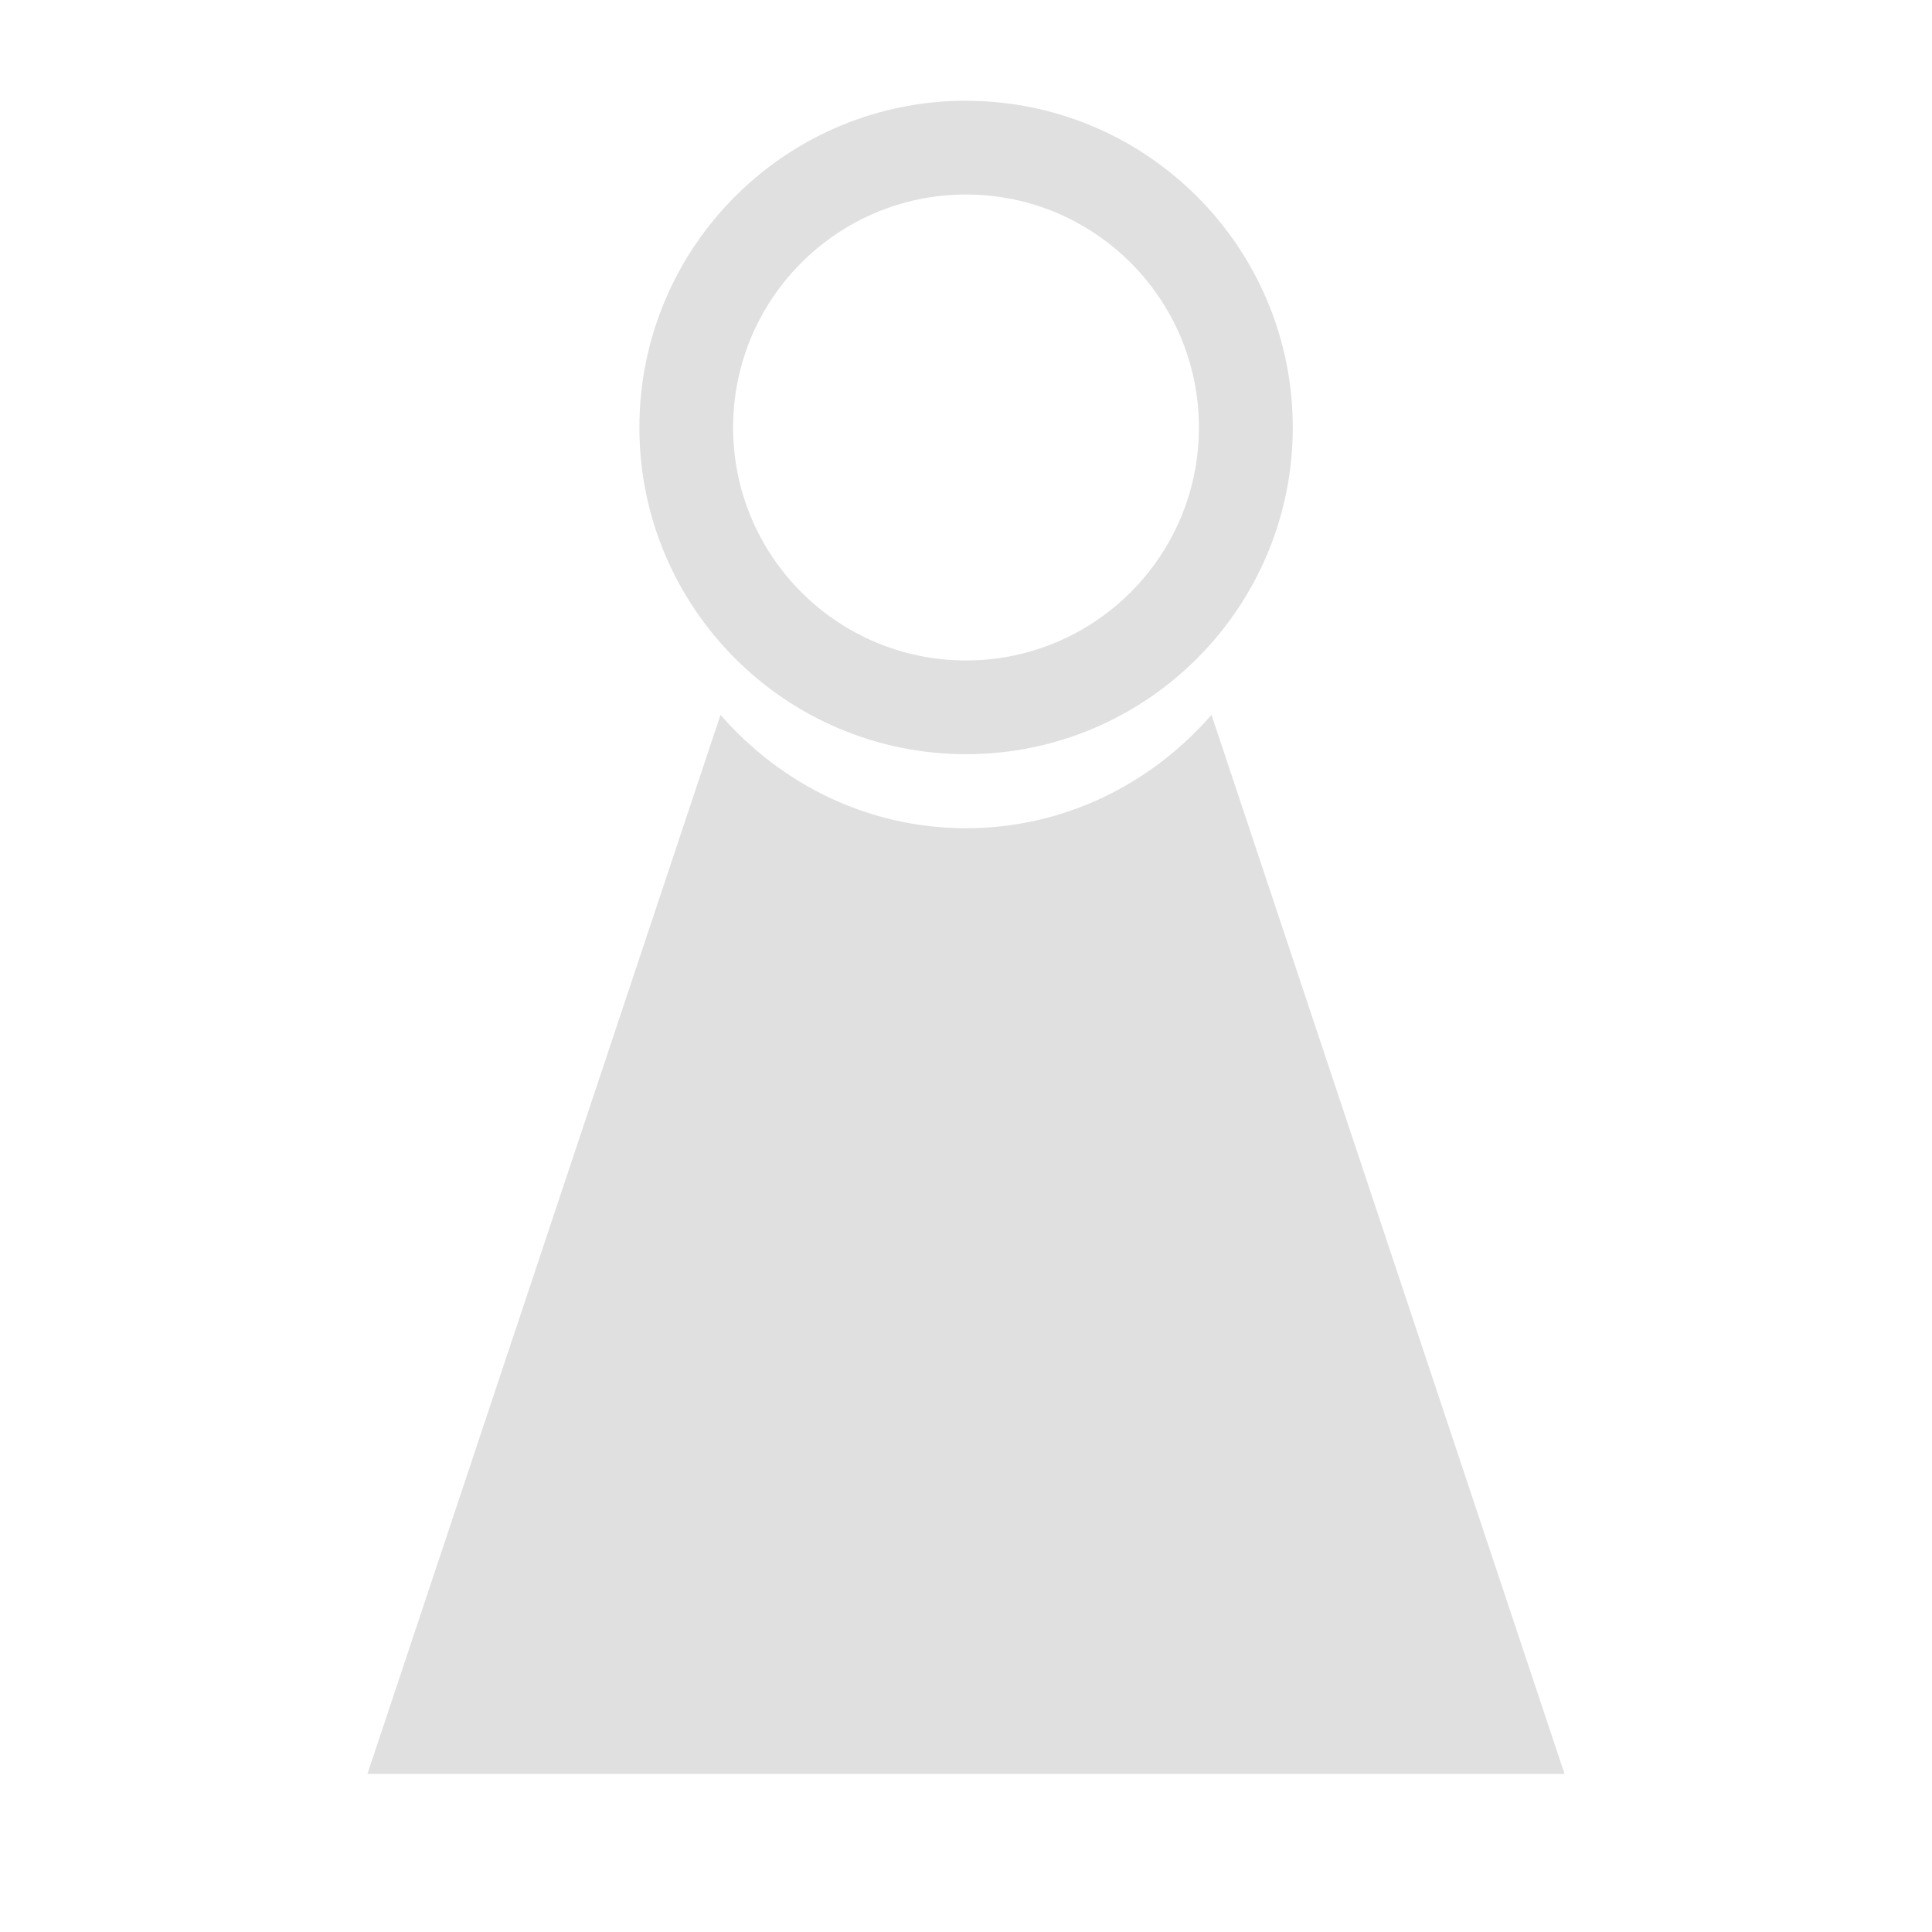
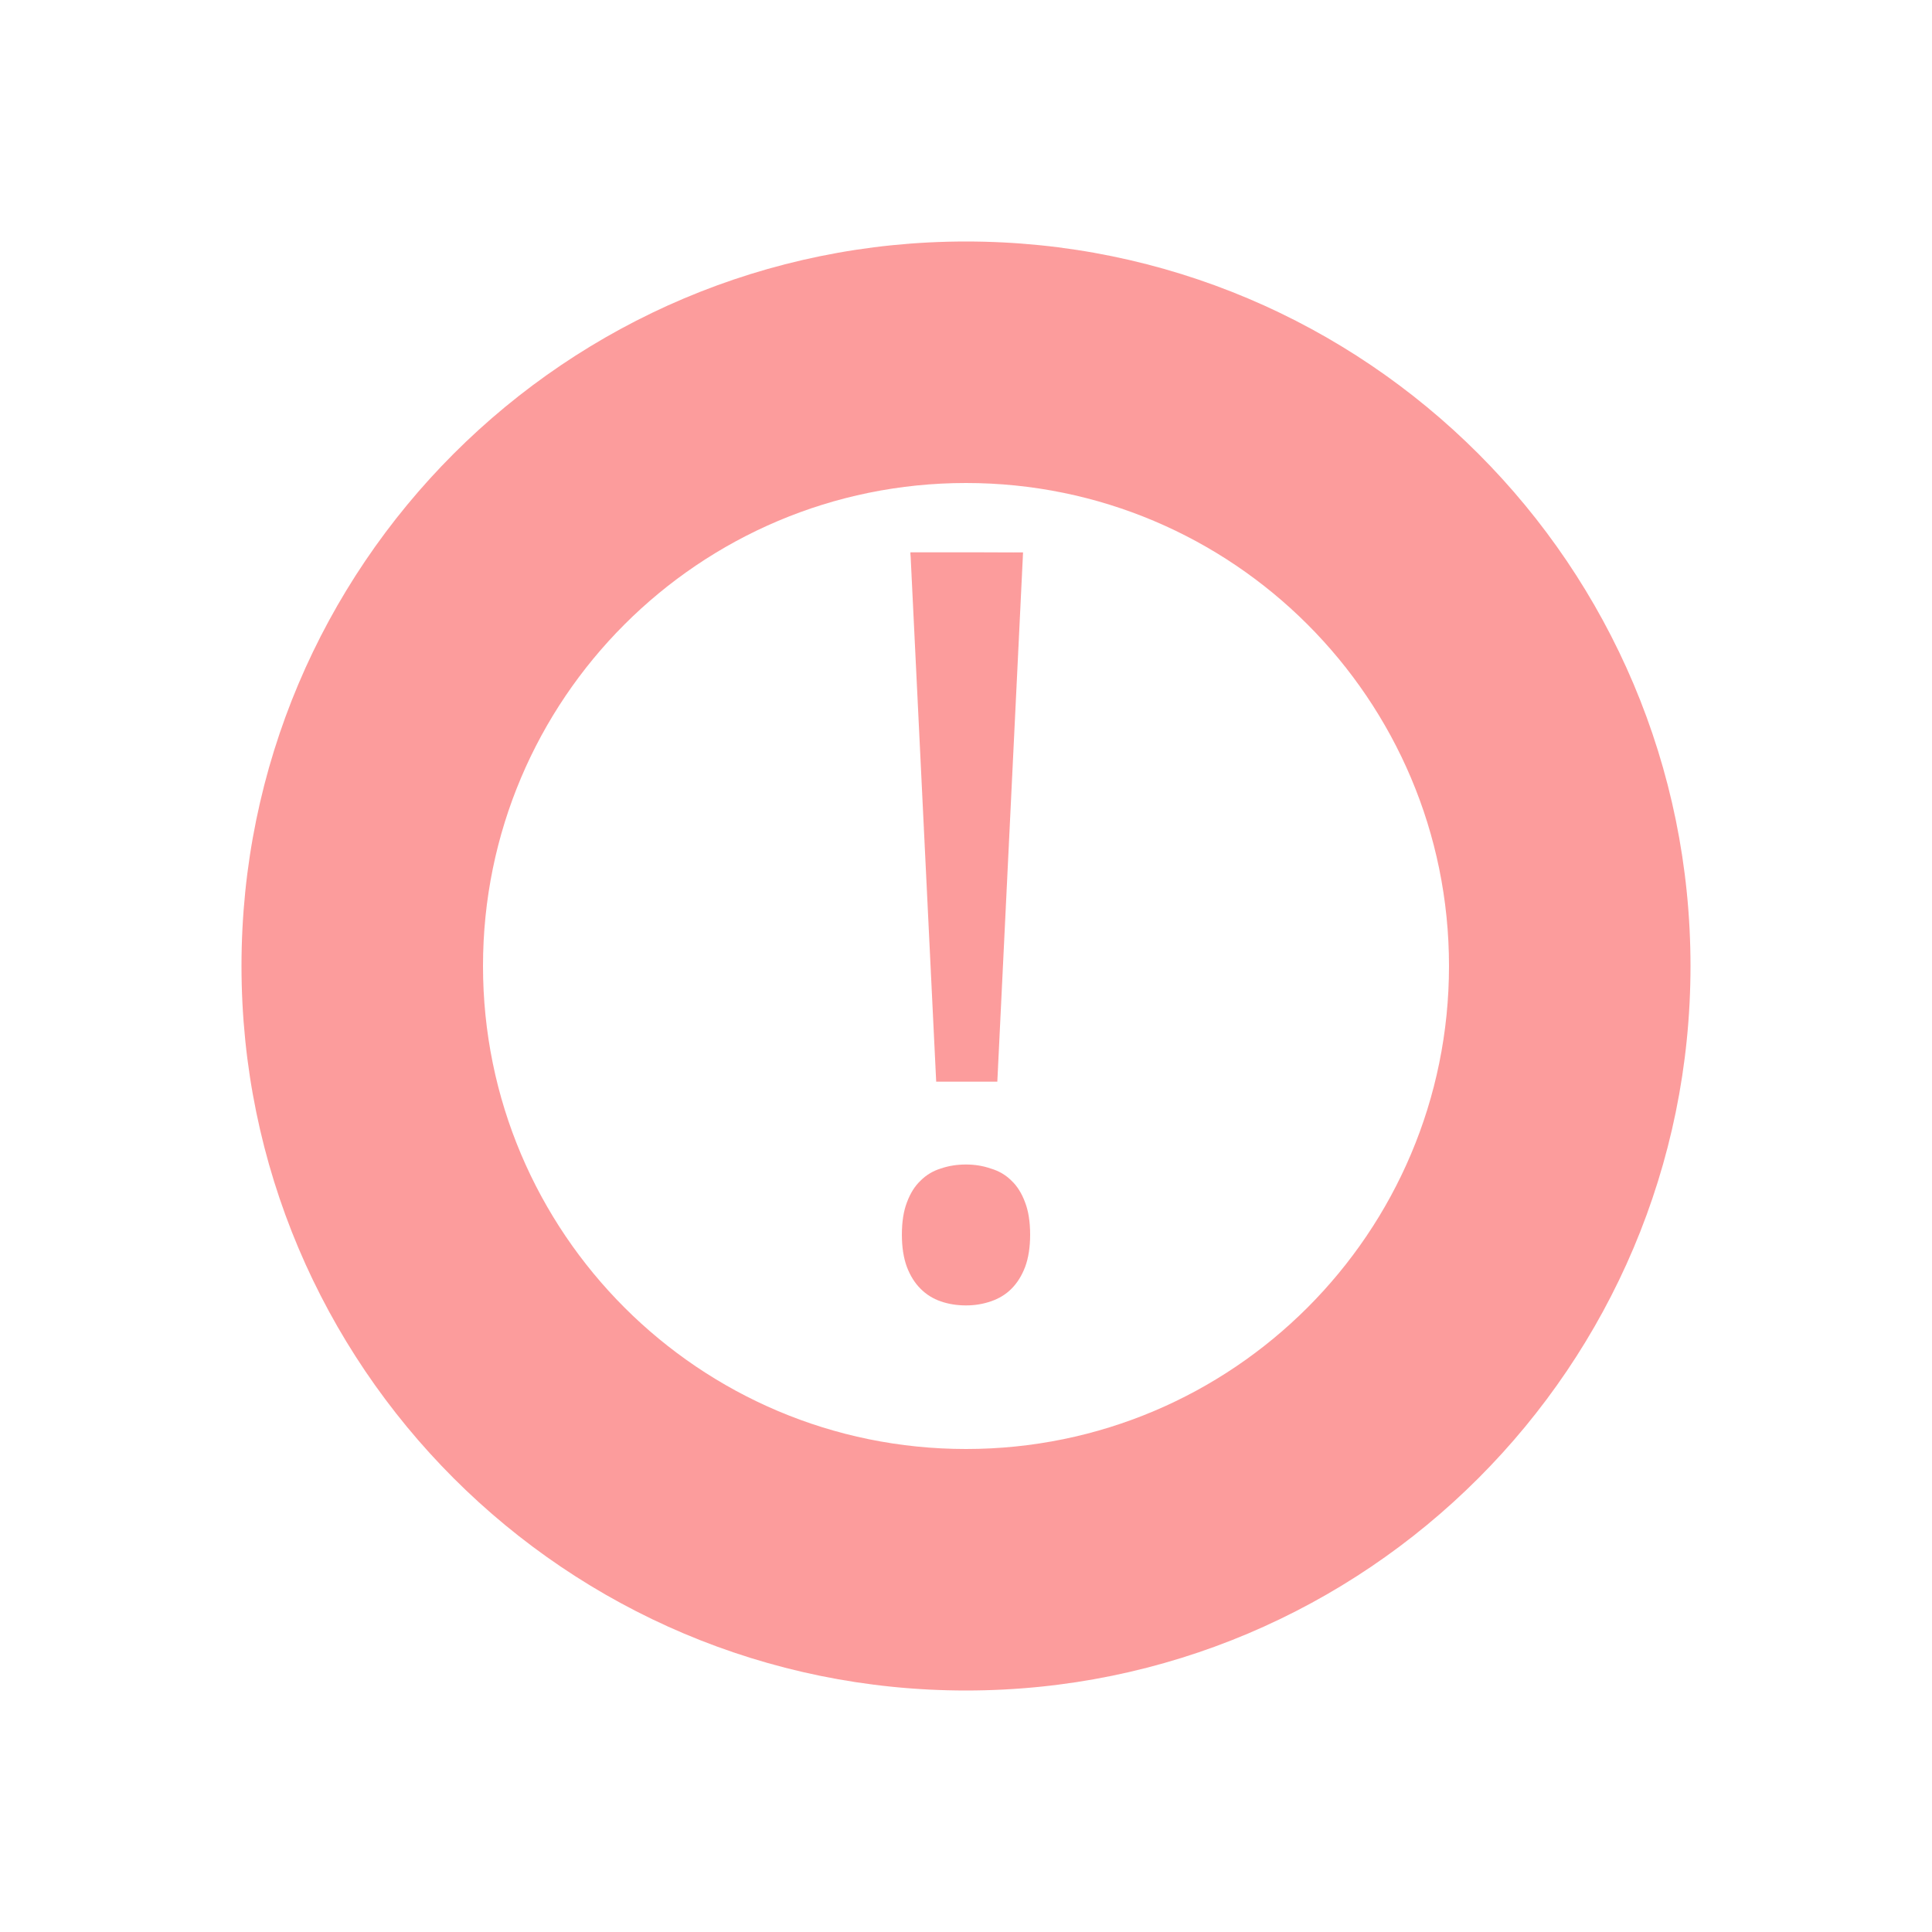
- <svg xmlns="http://www.w3.org/2000/svg" height="16" viewBox="0 0 16 16" width="16" version="1.1" id="svg58">
-   <defs id="defs62" />
-   <g id="g844" transform="matrix(1.228148,0,0,1.228148,-3.460358,-1.135278)">
-     <path id="rect846" style="fill:#e0e0e0;stroke-width:2.03" d="M 5.967 5.92 L 3.043 14.691 L 12.957 14.691 L 10.033 5.92 C 9.537 6.49 8.815 6.859 8 6.859 C 7.185 6.859 6.463 6.49 5.967 5.92 z " transform="matrix(0.8142343,0,0,0.8142343,2.817542,0.924382)" />
-     <path id="path832-3" style="fill:#e0e0e0;stroke-width:1.65" d="m 9.282,1.604 a 2.204,2.204 0 0 0 -2.153,2.203 2.204,2.204 0 0 0 2.203,2.203 2.204,2.204 0 0 0 2.203,-2.203 2.204,2.204 0 0 0 -2.203,-2.203 2.204,2.204 0 0 0 -0.05,0 z m 0.05,0.632 A 1.571,1.571 0 0 1 10.902,3.807 1.571,1.571 0 0 1 9.331,5.378 1.571,1.571 0 0 1 7.761,3.807 1.571,1.571 0 0 1 9.331,2.236 Z" />
+ <svg xmlns="http://www.w3.org/2000/svg" height="16" viewBox="0 0 16 16" width="16" version="1.1" id="svg4">
+   <defs id="defs8" />
+   <path d="m8 2a6 6 0 0 0 -6 6 6 6 0 0 0 6 6 6 6 0 0 0 6-6 6 6 0 0 0 -6-6zm0 2a4 4 0 0 1 4 4 4 4 0 0 1 -4 4 4 4 0 0 1 -4-4 4 4 0 0 1 4-4z" fill="#fc9c9c" fill-opacity=".996" id="path2" />
+   <g id="g847" transform="translate(0.07882124)">
+     <g aria-label="!" id="text837" style="font-size:40px;line-height:1.25;font-family:'Mukti Narrow';-inkscape-font-specification:'Mukti Narrow';fill:#fc9c9c;fill-opacity:0.996" transform="matrix(0.2141497,0,0,0.2141497,5.175627,9.169813)">
+       <path d="M 14.032,-0.989 H 11.668 L 10.672,-21.458 h 4.355 z m -3.691,5.918 q 0,-0.742 0.195,-1.25 0.195,-0.527 0.527,-0.84 0.332,-0.332 0.781,-0.469 0.449,-0.156 0.977,-0.156 0.508,0 0.957,0.156 0.469,0.137 0.801,0.469 0.332,0.312 0.527,0.84 0.195,0.508 0.195,1.25 0,0.723 -0.195,1.25 -0.195,0.508 -0.527,0.84 -0.332,0.332 -0.801,0.488 -0.449,0.156 -0.957,0.156 -0.527,0 -0.977,-0.156 -0.449,-0.156 -0.781,-0.488 -0.332,-0.332 -0.527,-0.84 -0.195,-0.527 -0.195,-1.25 z" style="font-style:normal;font-variant:normal;font-weight:normal;font-stretch:normal;font-family:'Droid Sans';-inkscape-font-specification:'Droid Sans';fill:#fc9c9c;fill-opacity:0.996" id="path839" />
+     </g>
+     <path style="fill:#fc9c9c;fill-opacity:0.996;stroke:none;stroke-width:0.02;stroke-linecap:round;paint-order:fill markers stroke" d="M 7.578,6.817 C 7.522,5.645 7.473,4.662 7.469,4.631 l -0.007,-0.056 H 7.924 c 0.41,0 0.462,0.002 0.462,0.021 0,0.011 -0.047,0.993 -0.105,2.181 -0.058,1.188 -0.105,2.163 -0.105,2.166 0,0.003 -0.111,0.005 -0.247,0.005 h -0.247 z" id="path842" />
  </g>
</svg>
